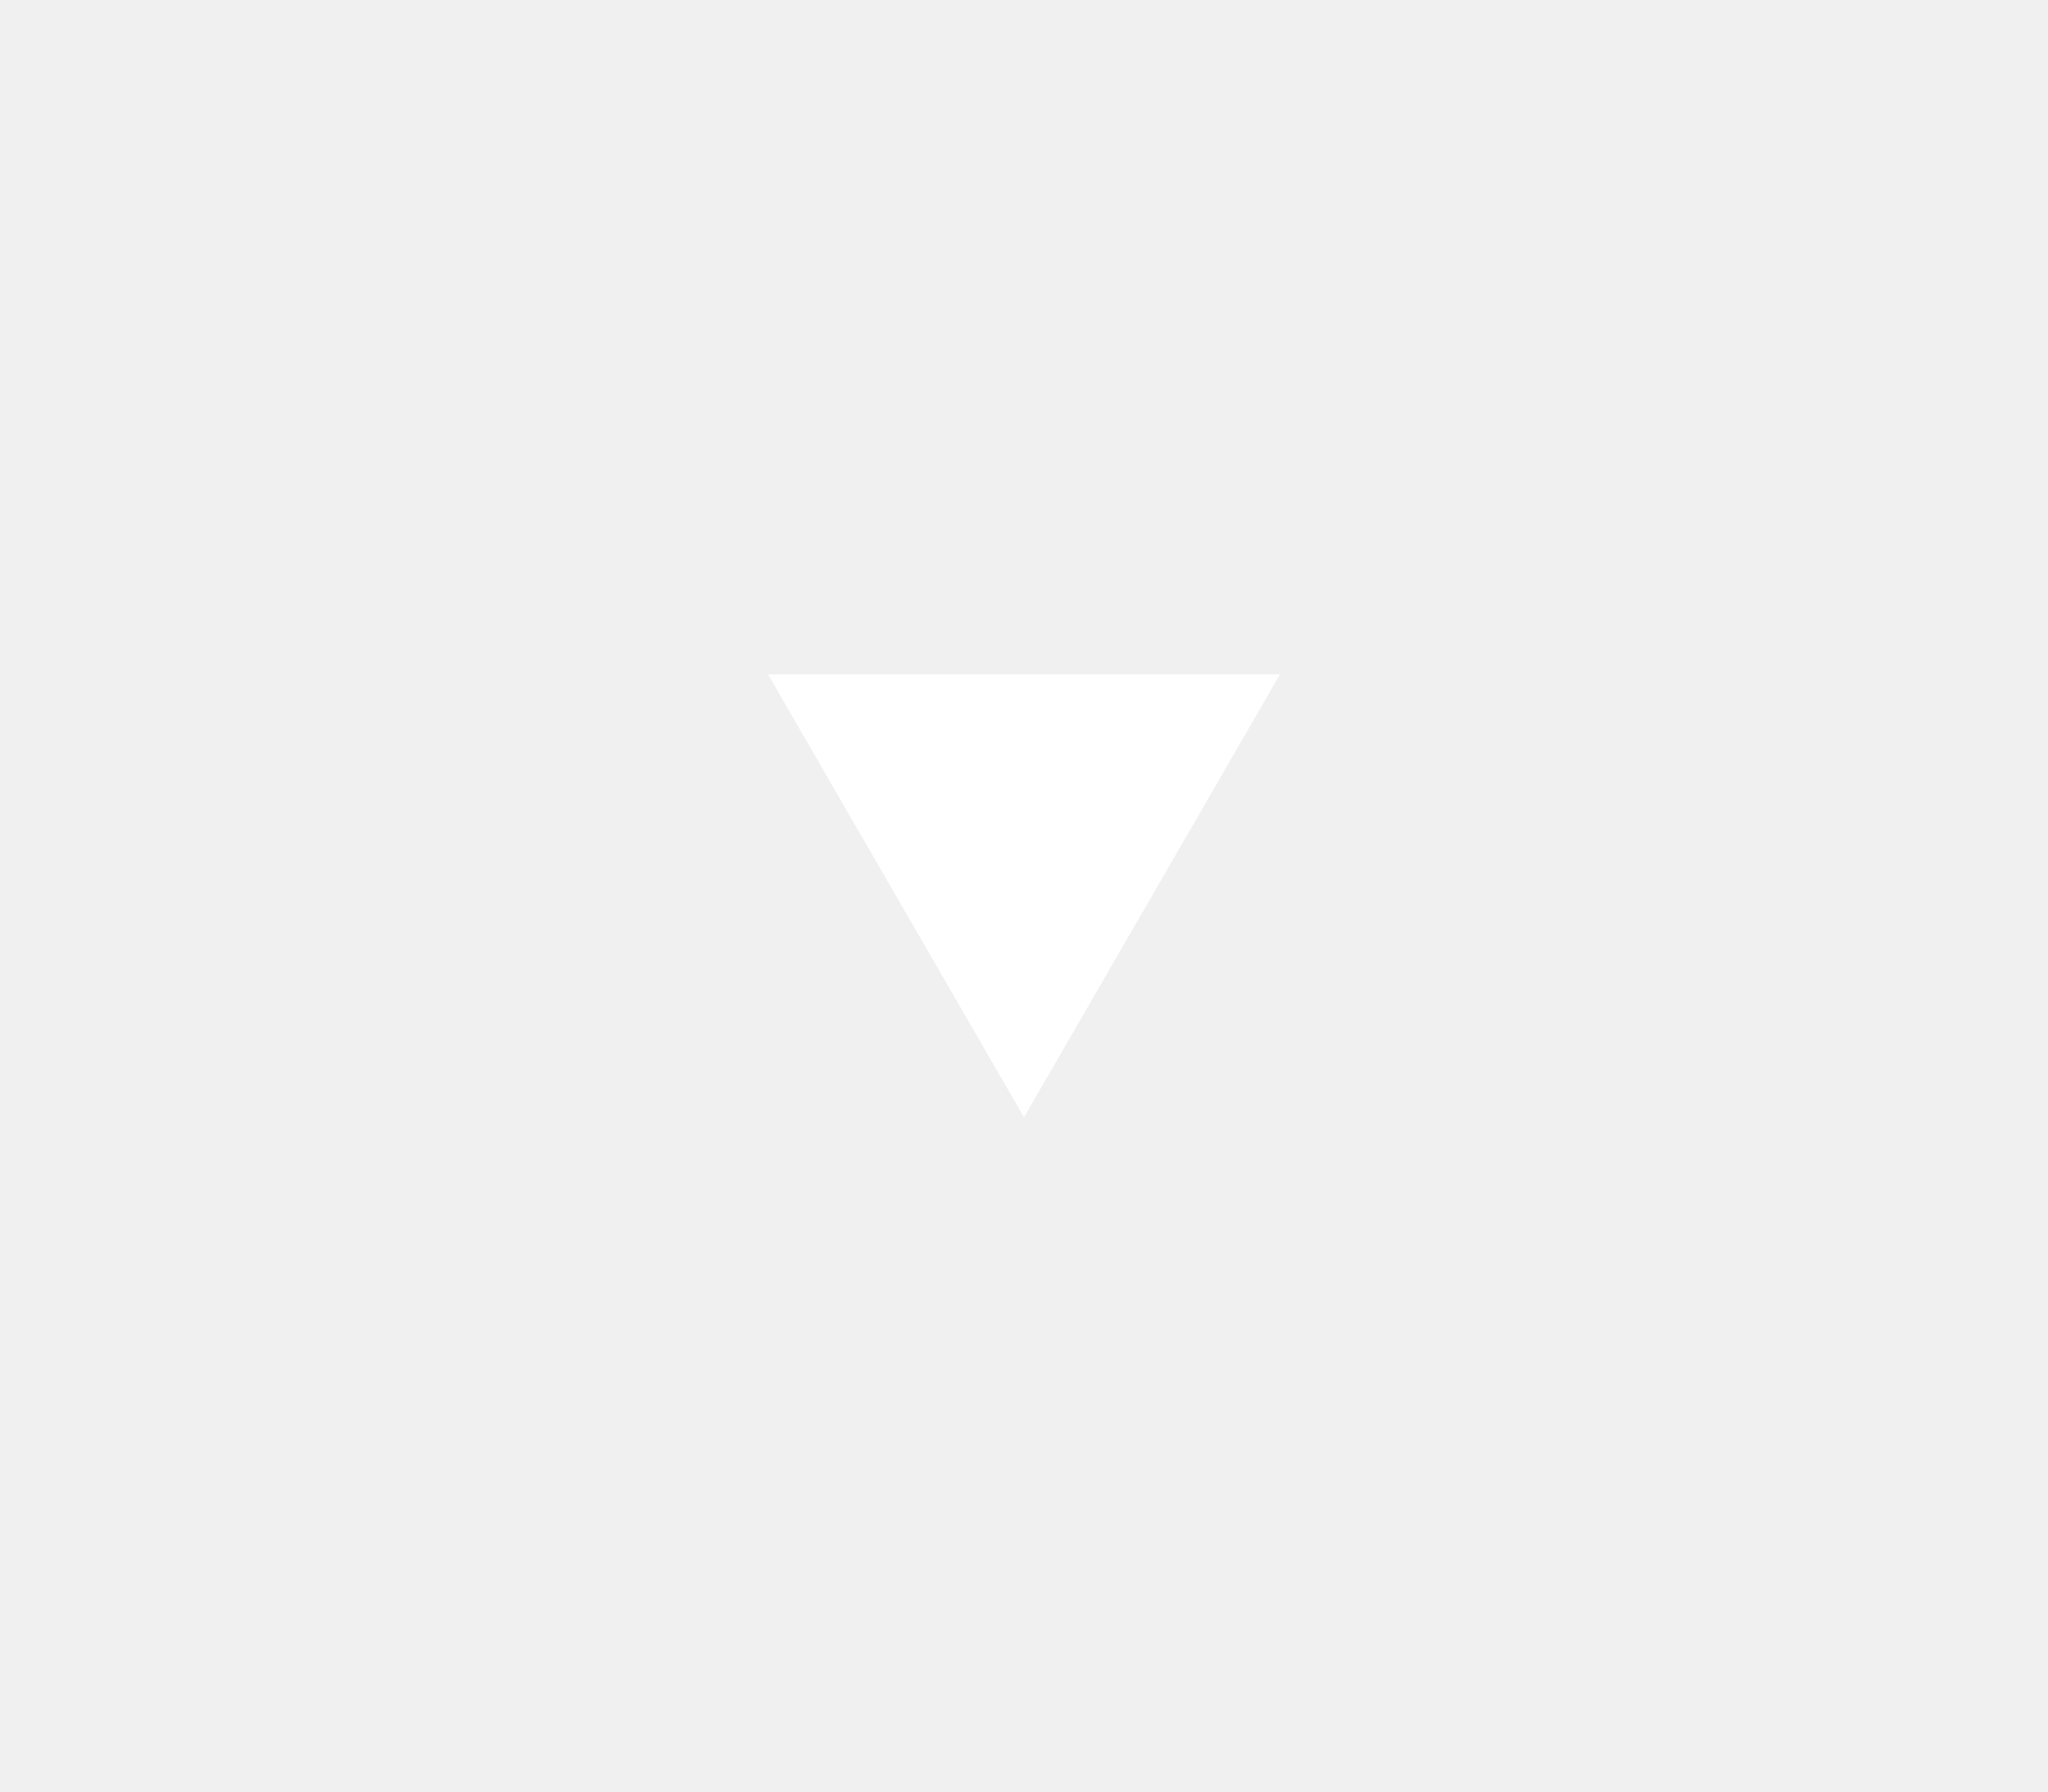
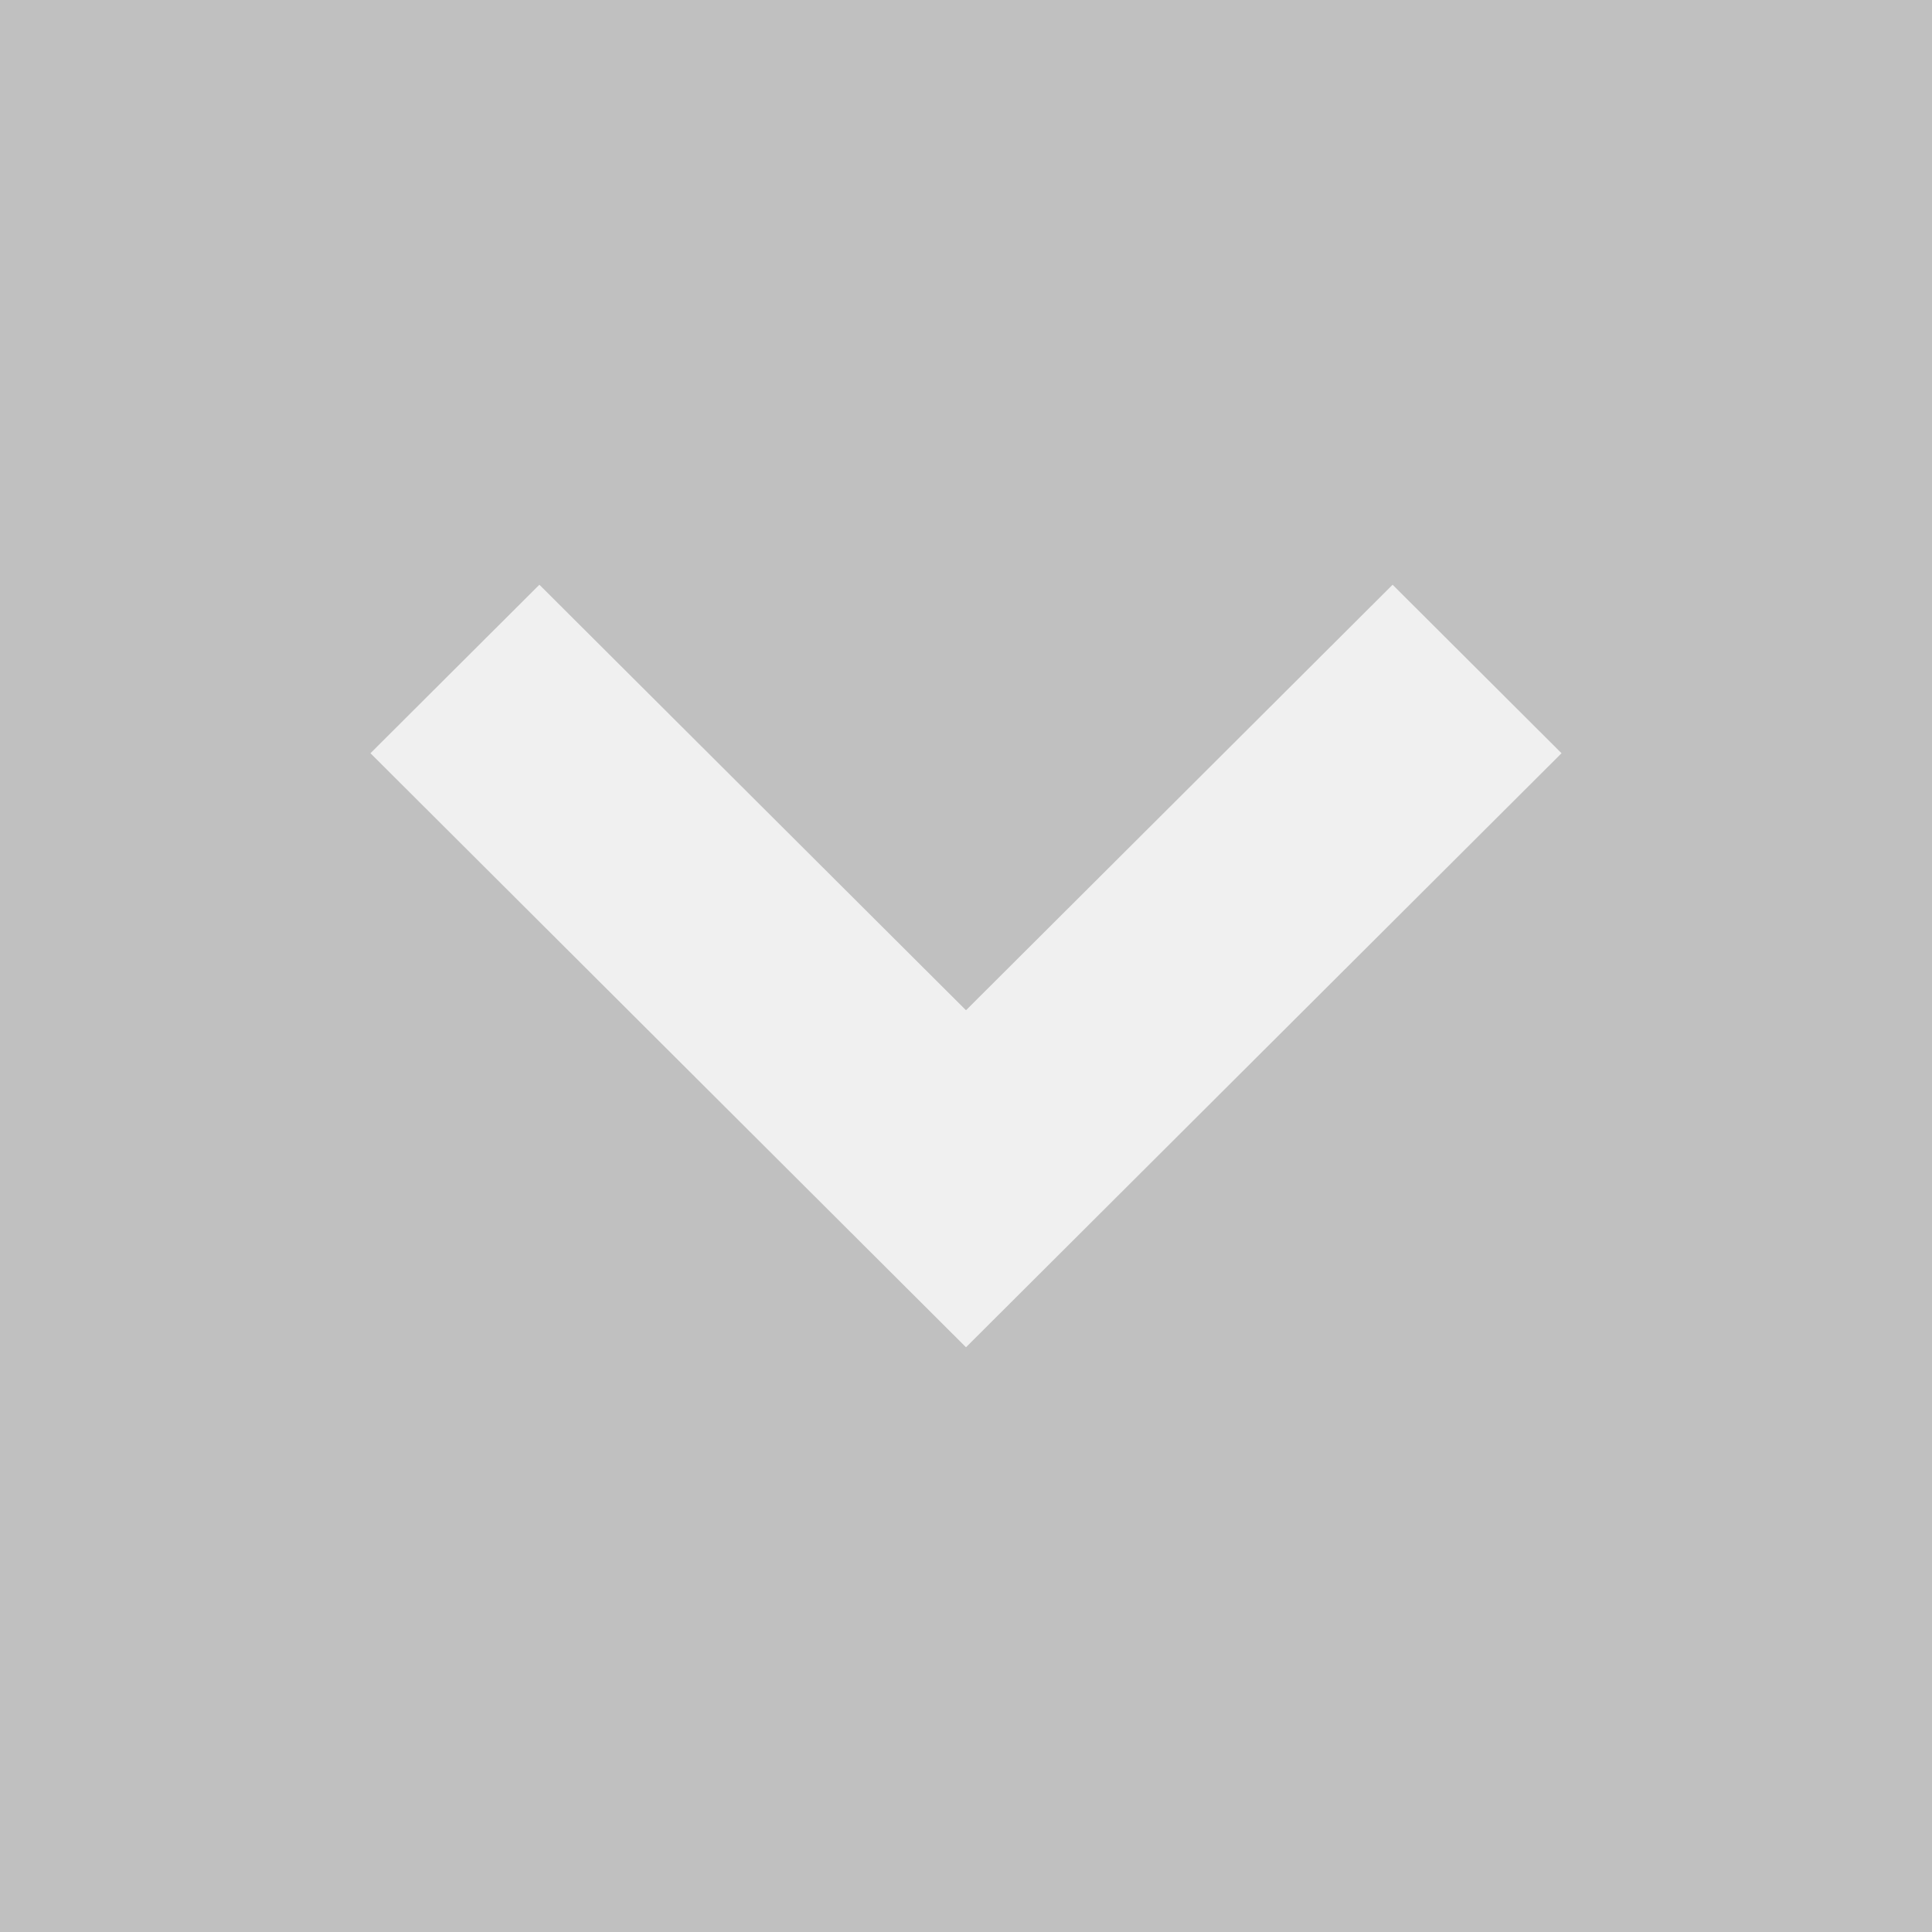
- <svg xmlns="http://www.w3.org/2000/svg" width="100%" height="100%" viewBox="0 0 32 28" version="1.1" xml:space="preserve" style="fill-rule:evenodd;clip-rule:evenodd;stroke-linejoin:round;stroke-miterlimit:1.414;">
-   <g transform="matrix(0.0307692,0,0,0.0307692,11.8462,10.3846)">
-     <path d="M5,5L265,5L135,230" style="fill:white;fill-rule:nonzero;" />
-   </g>
+ <svg xmlns="http://www.w3.org/2000/svg" width="100%" height="100%" viewBox="0 0 32 32" version="1.1" xml:space="preserve" style="fill-rule:evenodd;clip-rule:evenodd;stroke-linejoin:round;stroke-miterlimit:2;">
+   <path d="M32,0L0,0L0,32L32,32L32,0ZM8.934,9.685L16,16.733L23.066,9.685L25.864,12.476L16,22.315L6.136,12.476L8.934,9.685Z" style="fill:#c0c0c0;" />
</svg>
